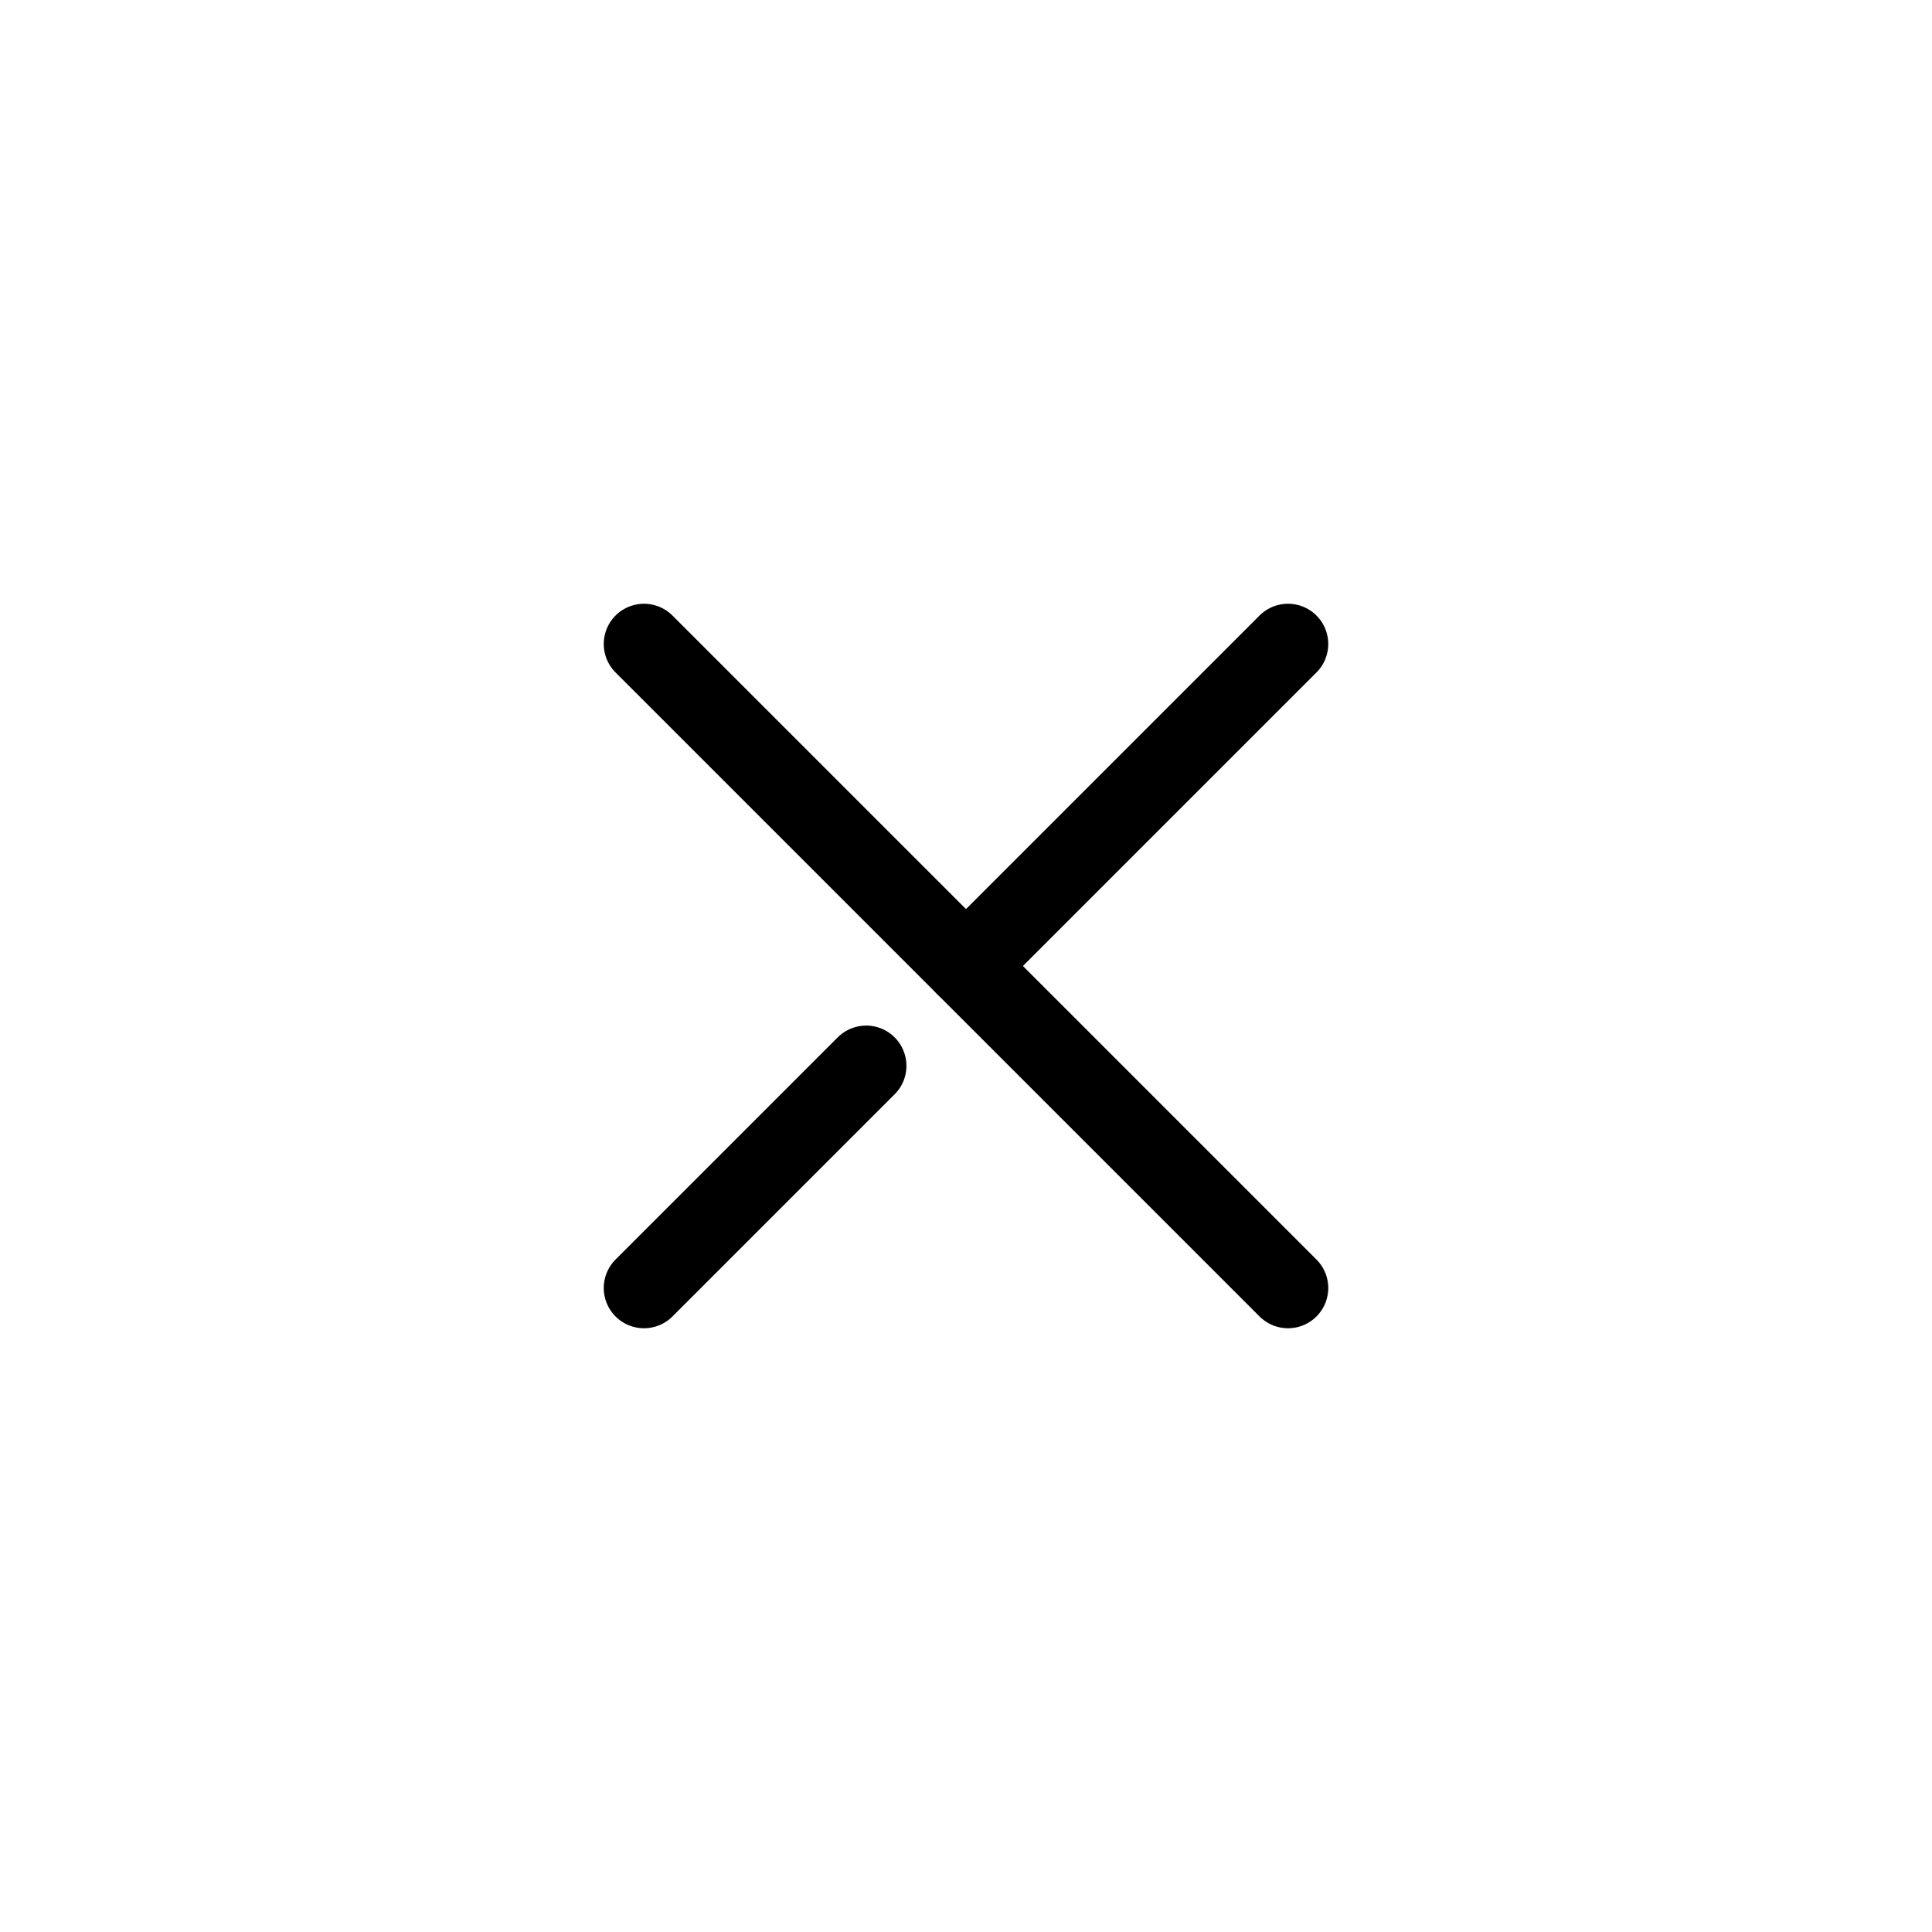
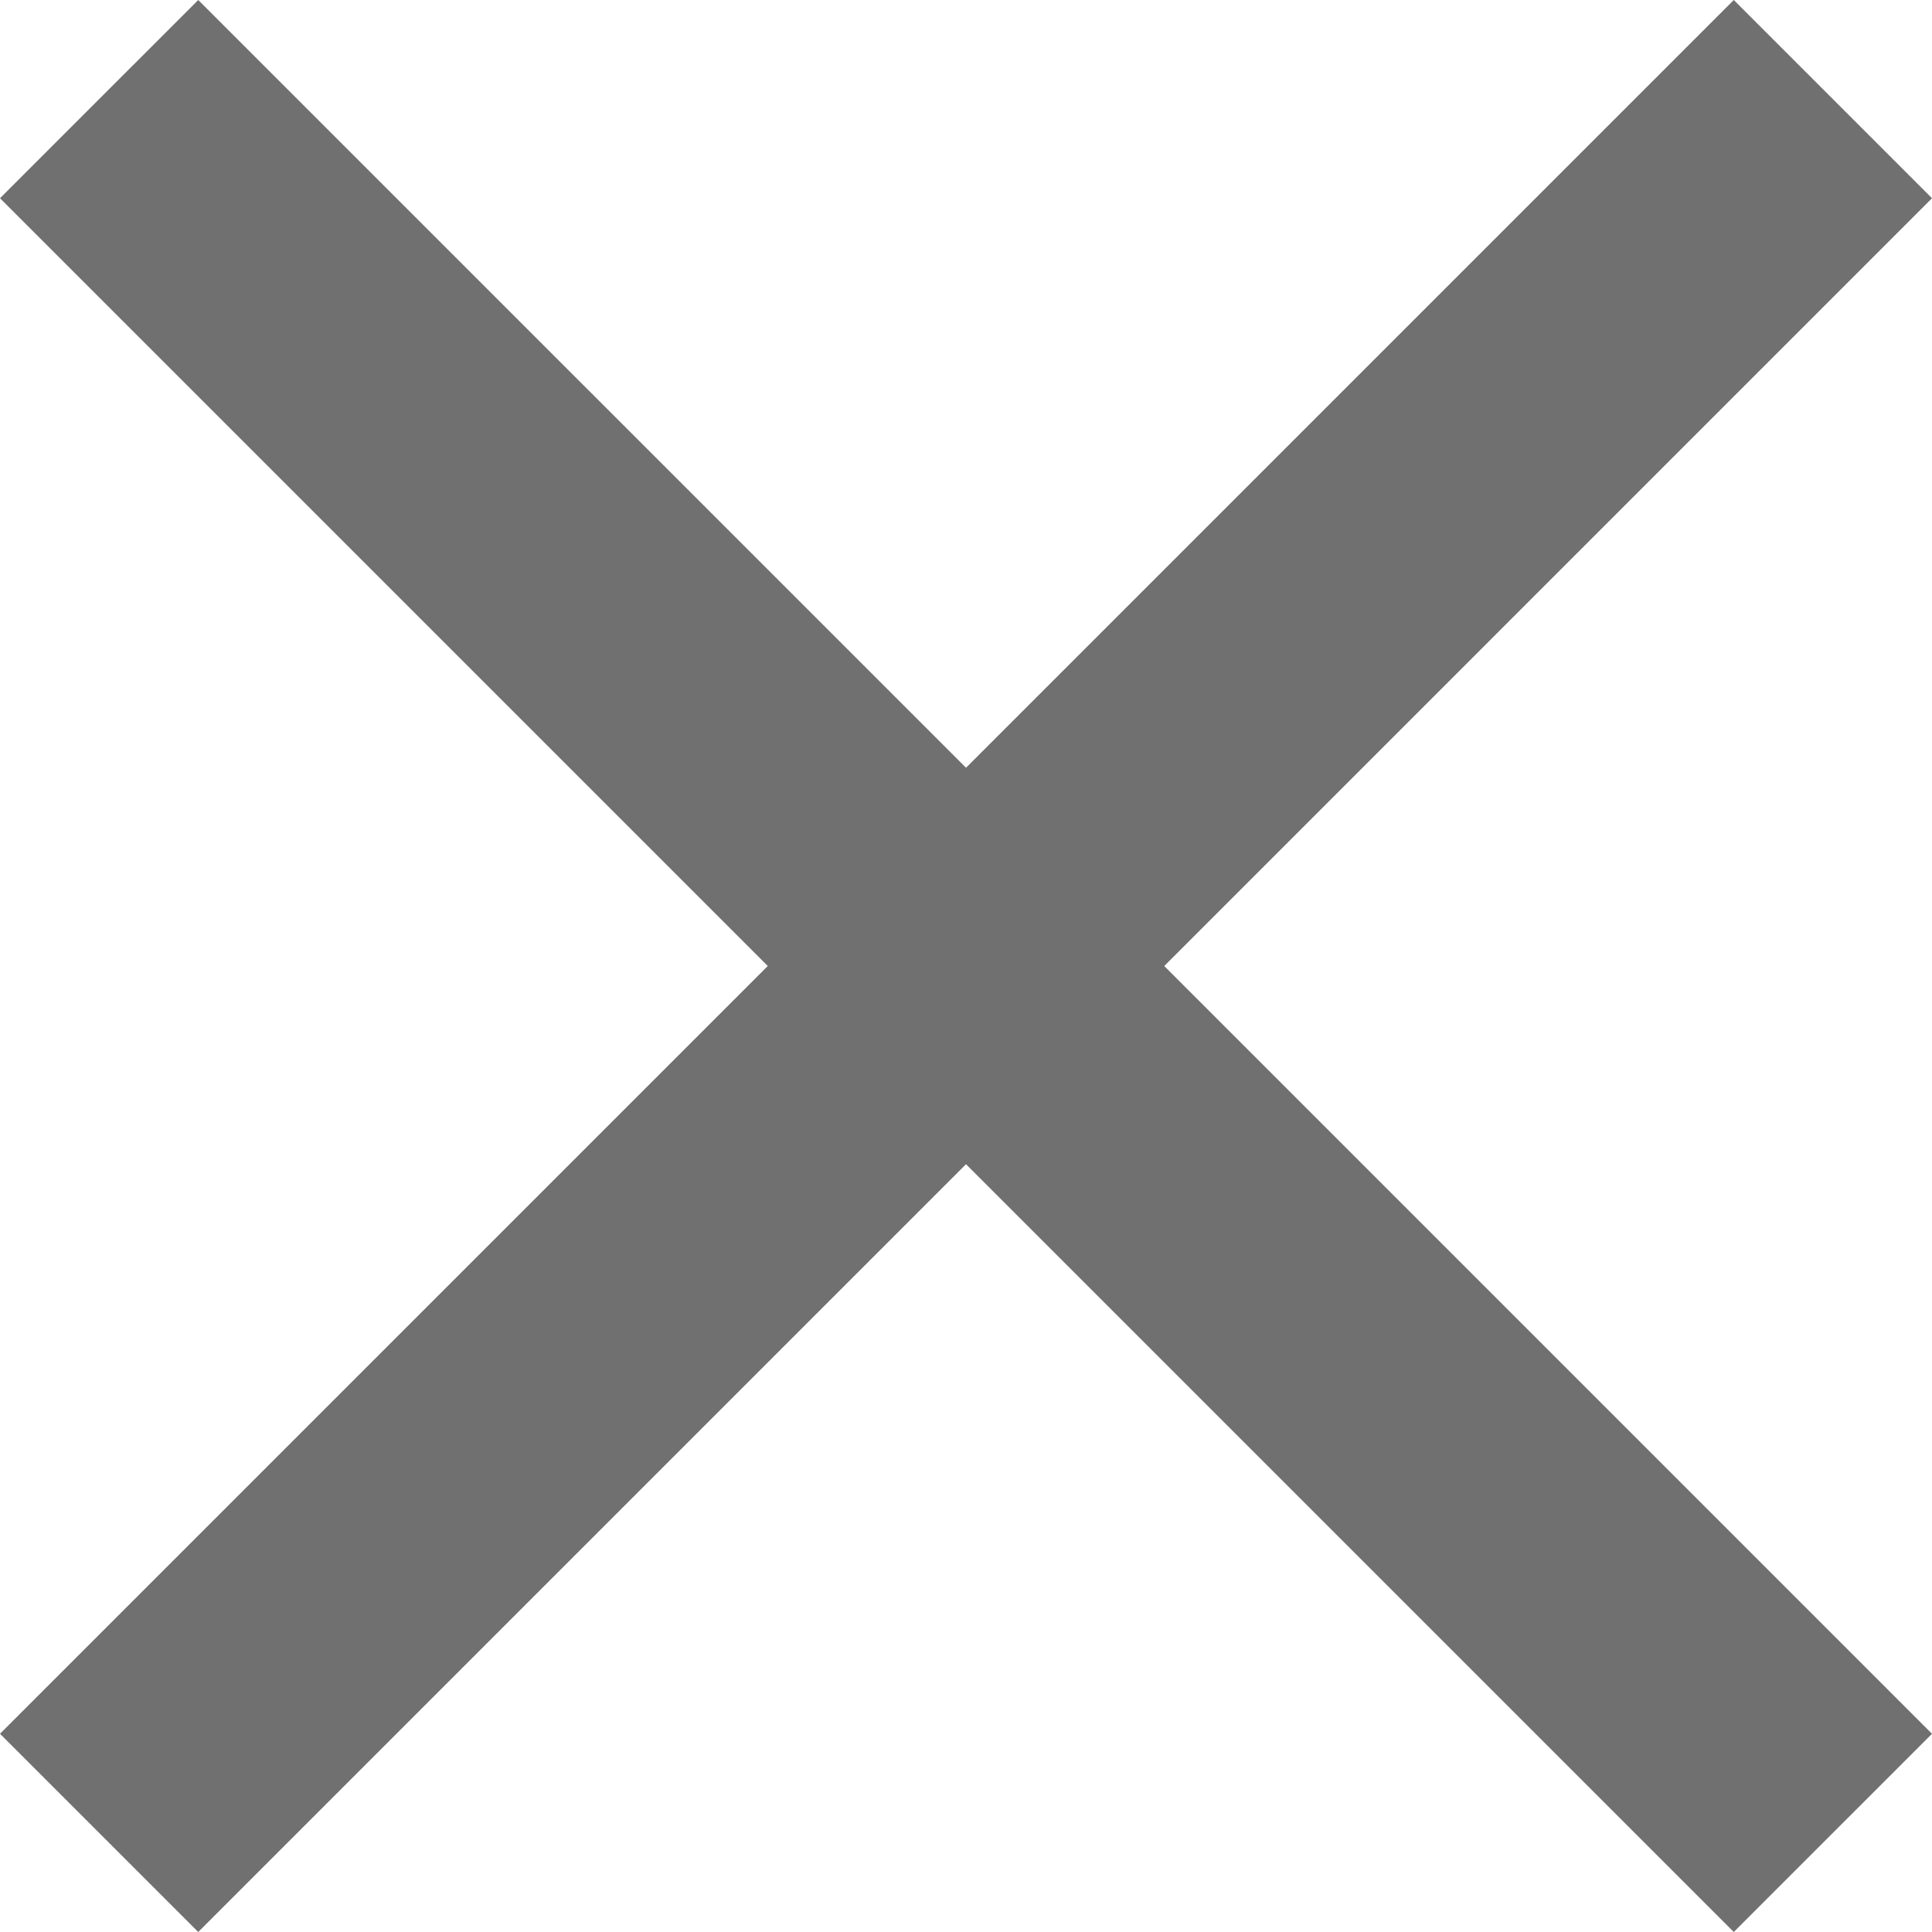
- <svg xmlns="http://www.w3.org/2000/svg" viewBox="0 0 48 48">
-   <defs>
-     <style>
-       .a {
-         fill: none;
-         stroke: #000;
-         stroke-linecap: round;
-         stroke-miterlimit: 10;
-         stroke-width: 2px;
-       }
-     </style>
-   </defs>
-   <line class="a" x1="16" y1="16" x2="32" y2="32" />
-   <line class="a" x1="24" y1="24" x2="32" y2="16" />
-   <line class="a" x1="16" y1="32" x2="21.52" y2="26.48" />
+ <svg xmlns="http://www.w3.org/2000/svg" version="1.1" id="_x32_" x="0px" y="0px" viewBox="0 0 512 512" style="width: 32px; height: 32px; opacity: 1;" xml:space="preserve">
+   <style type="text/css">
+ 	.st0{fill:#4B4B4B;}
+ </style>
+   <g>
+     <polygon class="st0" points="512,52.535 459.467,0.002 256.002,203.462 52.538,0.002 0,52.535 203.47,256.005 0,459.465    52.533,511.998 256.002,308.527 459.467,511.998 512,459.475 308.536,256.005  " style="fill: rgb(112, 112, 112);" />
+   </g>
</svg>
